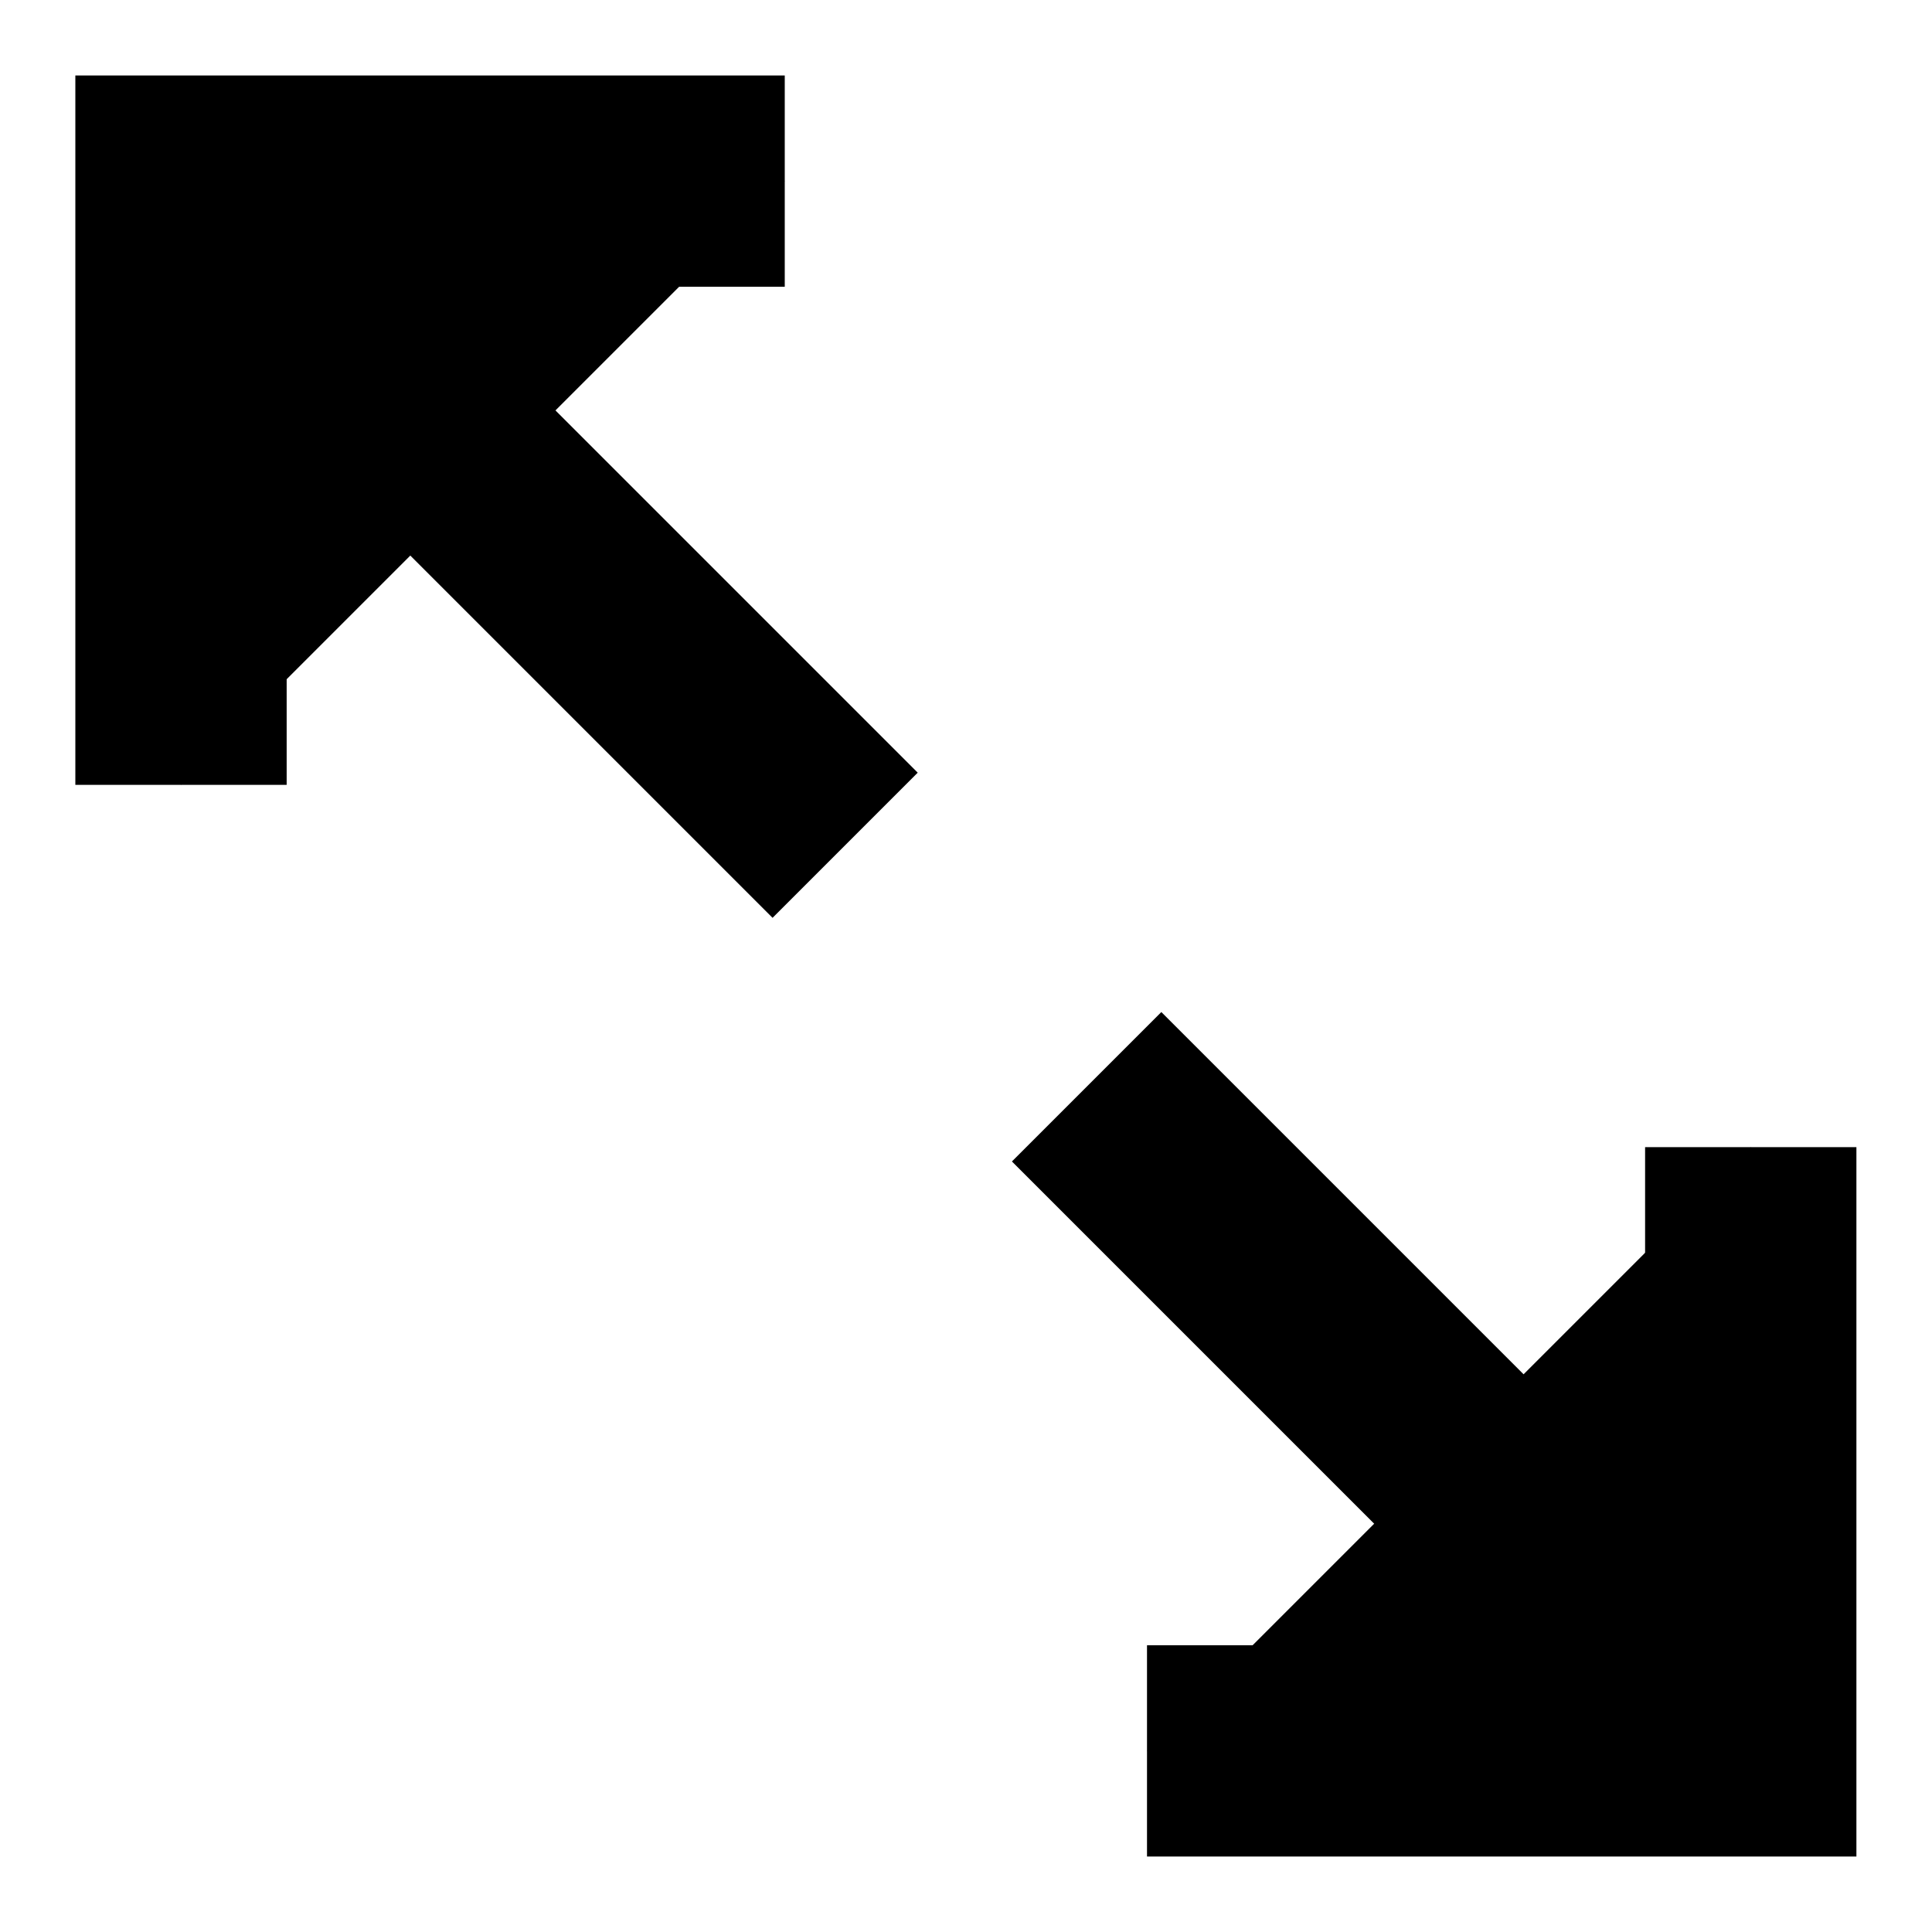
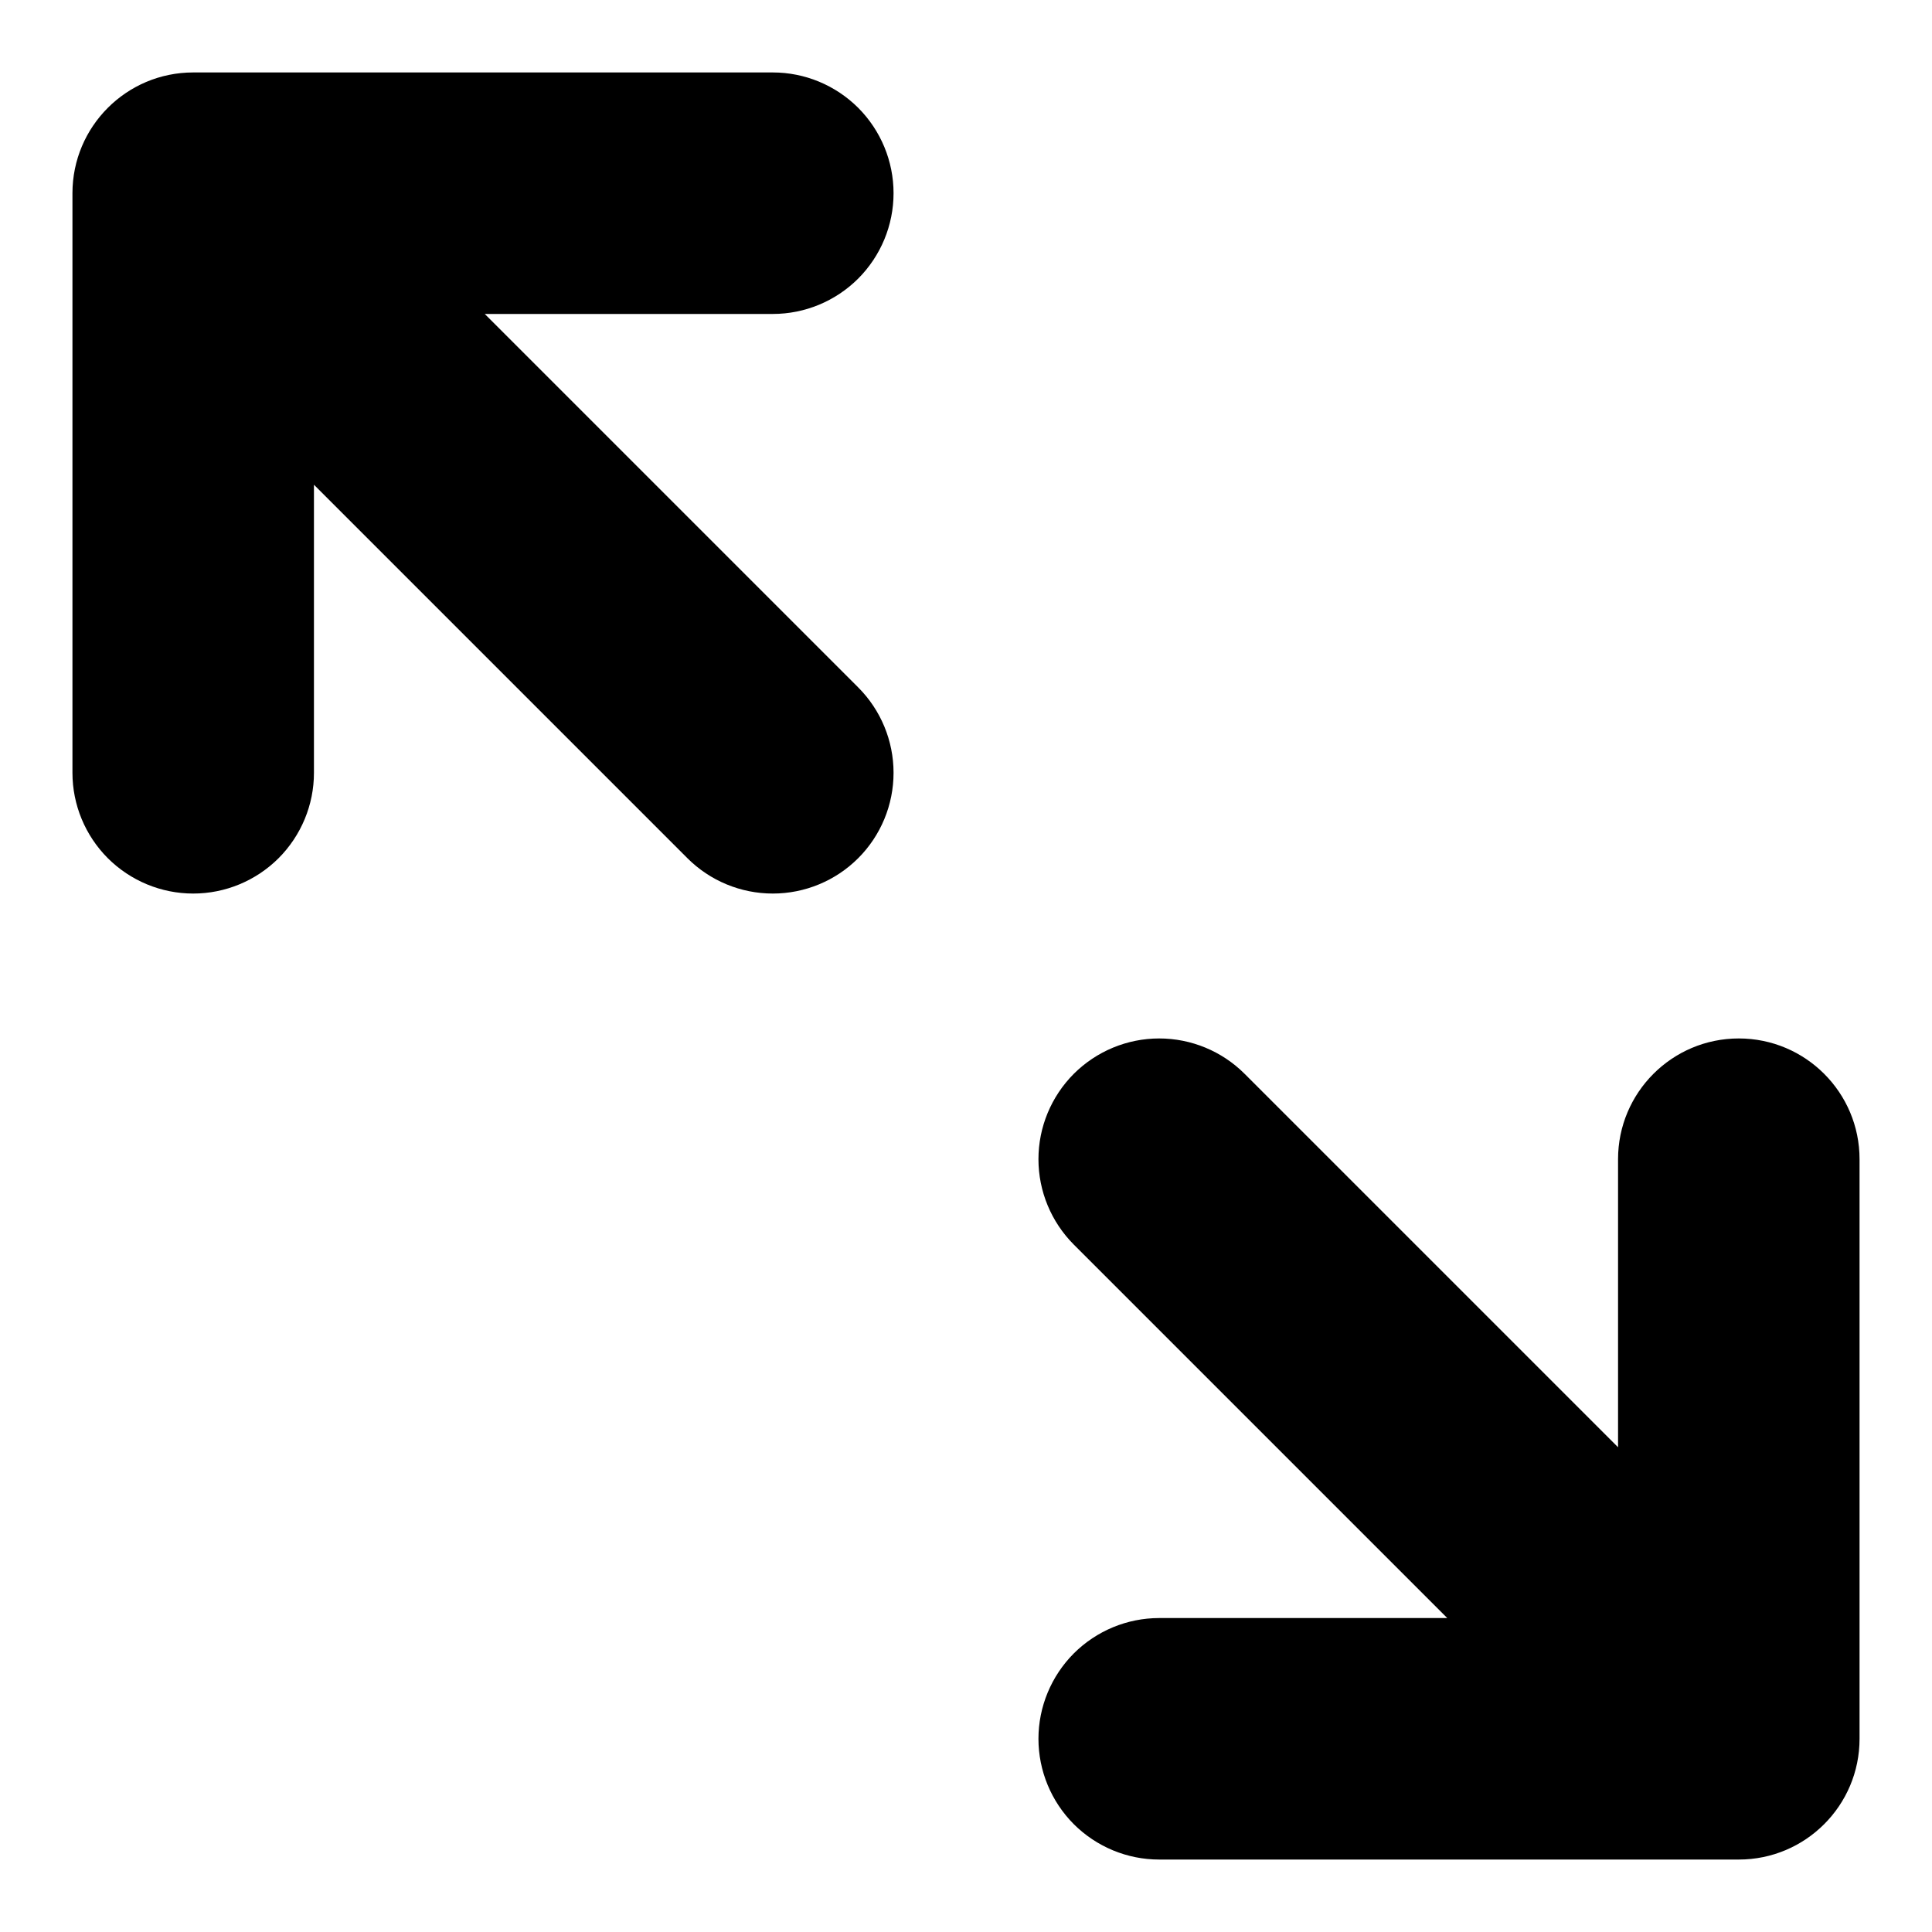
- <svg xmlns="http://www.w3.org/2000/svg" width="16" height="16" viewBox="0 0 16 16">
-   <path stroke="currentColor" stroke-width="1.7" d="m1.999 2 5 5" />
-   <path stroke="currentColor" stroke-width="1.75" d="M6.499 1.5h-5v5m7.5 2.5 5 5m.5-4.5v5h-5" />
+ <svg xmlns="http://www.w3.org/2000/svg" width="20" height="20" viewBox="0 0 20 20">
+   <path d="M18 10.75C17.31 10.75 16.75 11.31 16.75 12V14.982L12.884 11.116C12.65 10.882 12.332 10.75 12 10.75C11.668 10.75 11.351 10.882 11.116 11.116C10.882 11.351 10.75 11.668 10.75 12C10.75 12.332 10.882 12.649 11.116 12.884L14.982 16.75H12C11.668 16.75 11.351 16.882 11.116 17.116C10.882 17.351 10.75 17.669 10.75 18C10.75 18.331 10.882 18.649 11.116 18.884C11.351 19.118 11.668 19.25 12 19.25H18C18.69 19.25 19.25 18.69 19.25 18V12C19.25 11.31 18.69 10.75 18 10.75Z" />
+   <path d="M8.884 2.884C8.649 3.118 8.332 3.25 8 3.25H5.018L8.884 7.116C9.118 7.35 9.25 7.668 9.25 8C9.25 8.332 9.118 8.65 8.884 8.884C8.65 9.118 8.332 9.25 8 9.25C7.668 9.25 7.35 9.118 7.116 8.884L3.25 5.018L3.25 8C3.25 8.332 3.118 8.649 2.884 8.884C2.649 9.118 2.332 9.25 2 9.25C1.668 9.25 1.351 9.118 1.116 8.884C0.882 8.649 0.75 8.332 0.75 8L0.75 2C0.75 1.31 1.31 0.75 2 0.75L8 0.75C8.332 0.75 8.649 0.882 8.884 1.116C9.118 1.351 9.25 1.668 9.25 2C9.25 2.332 9.118 2.649 8.884 2.884Z" />
</svg>
